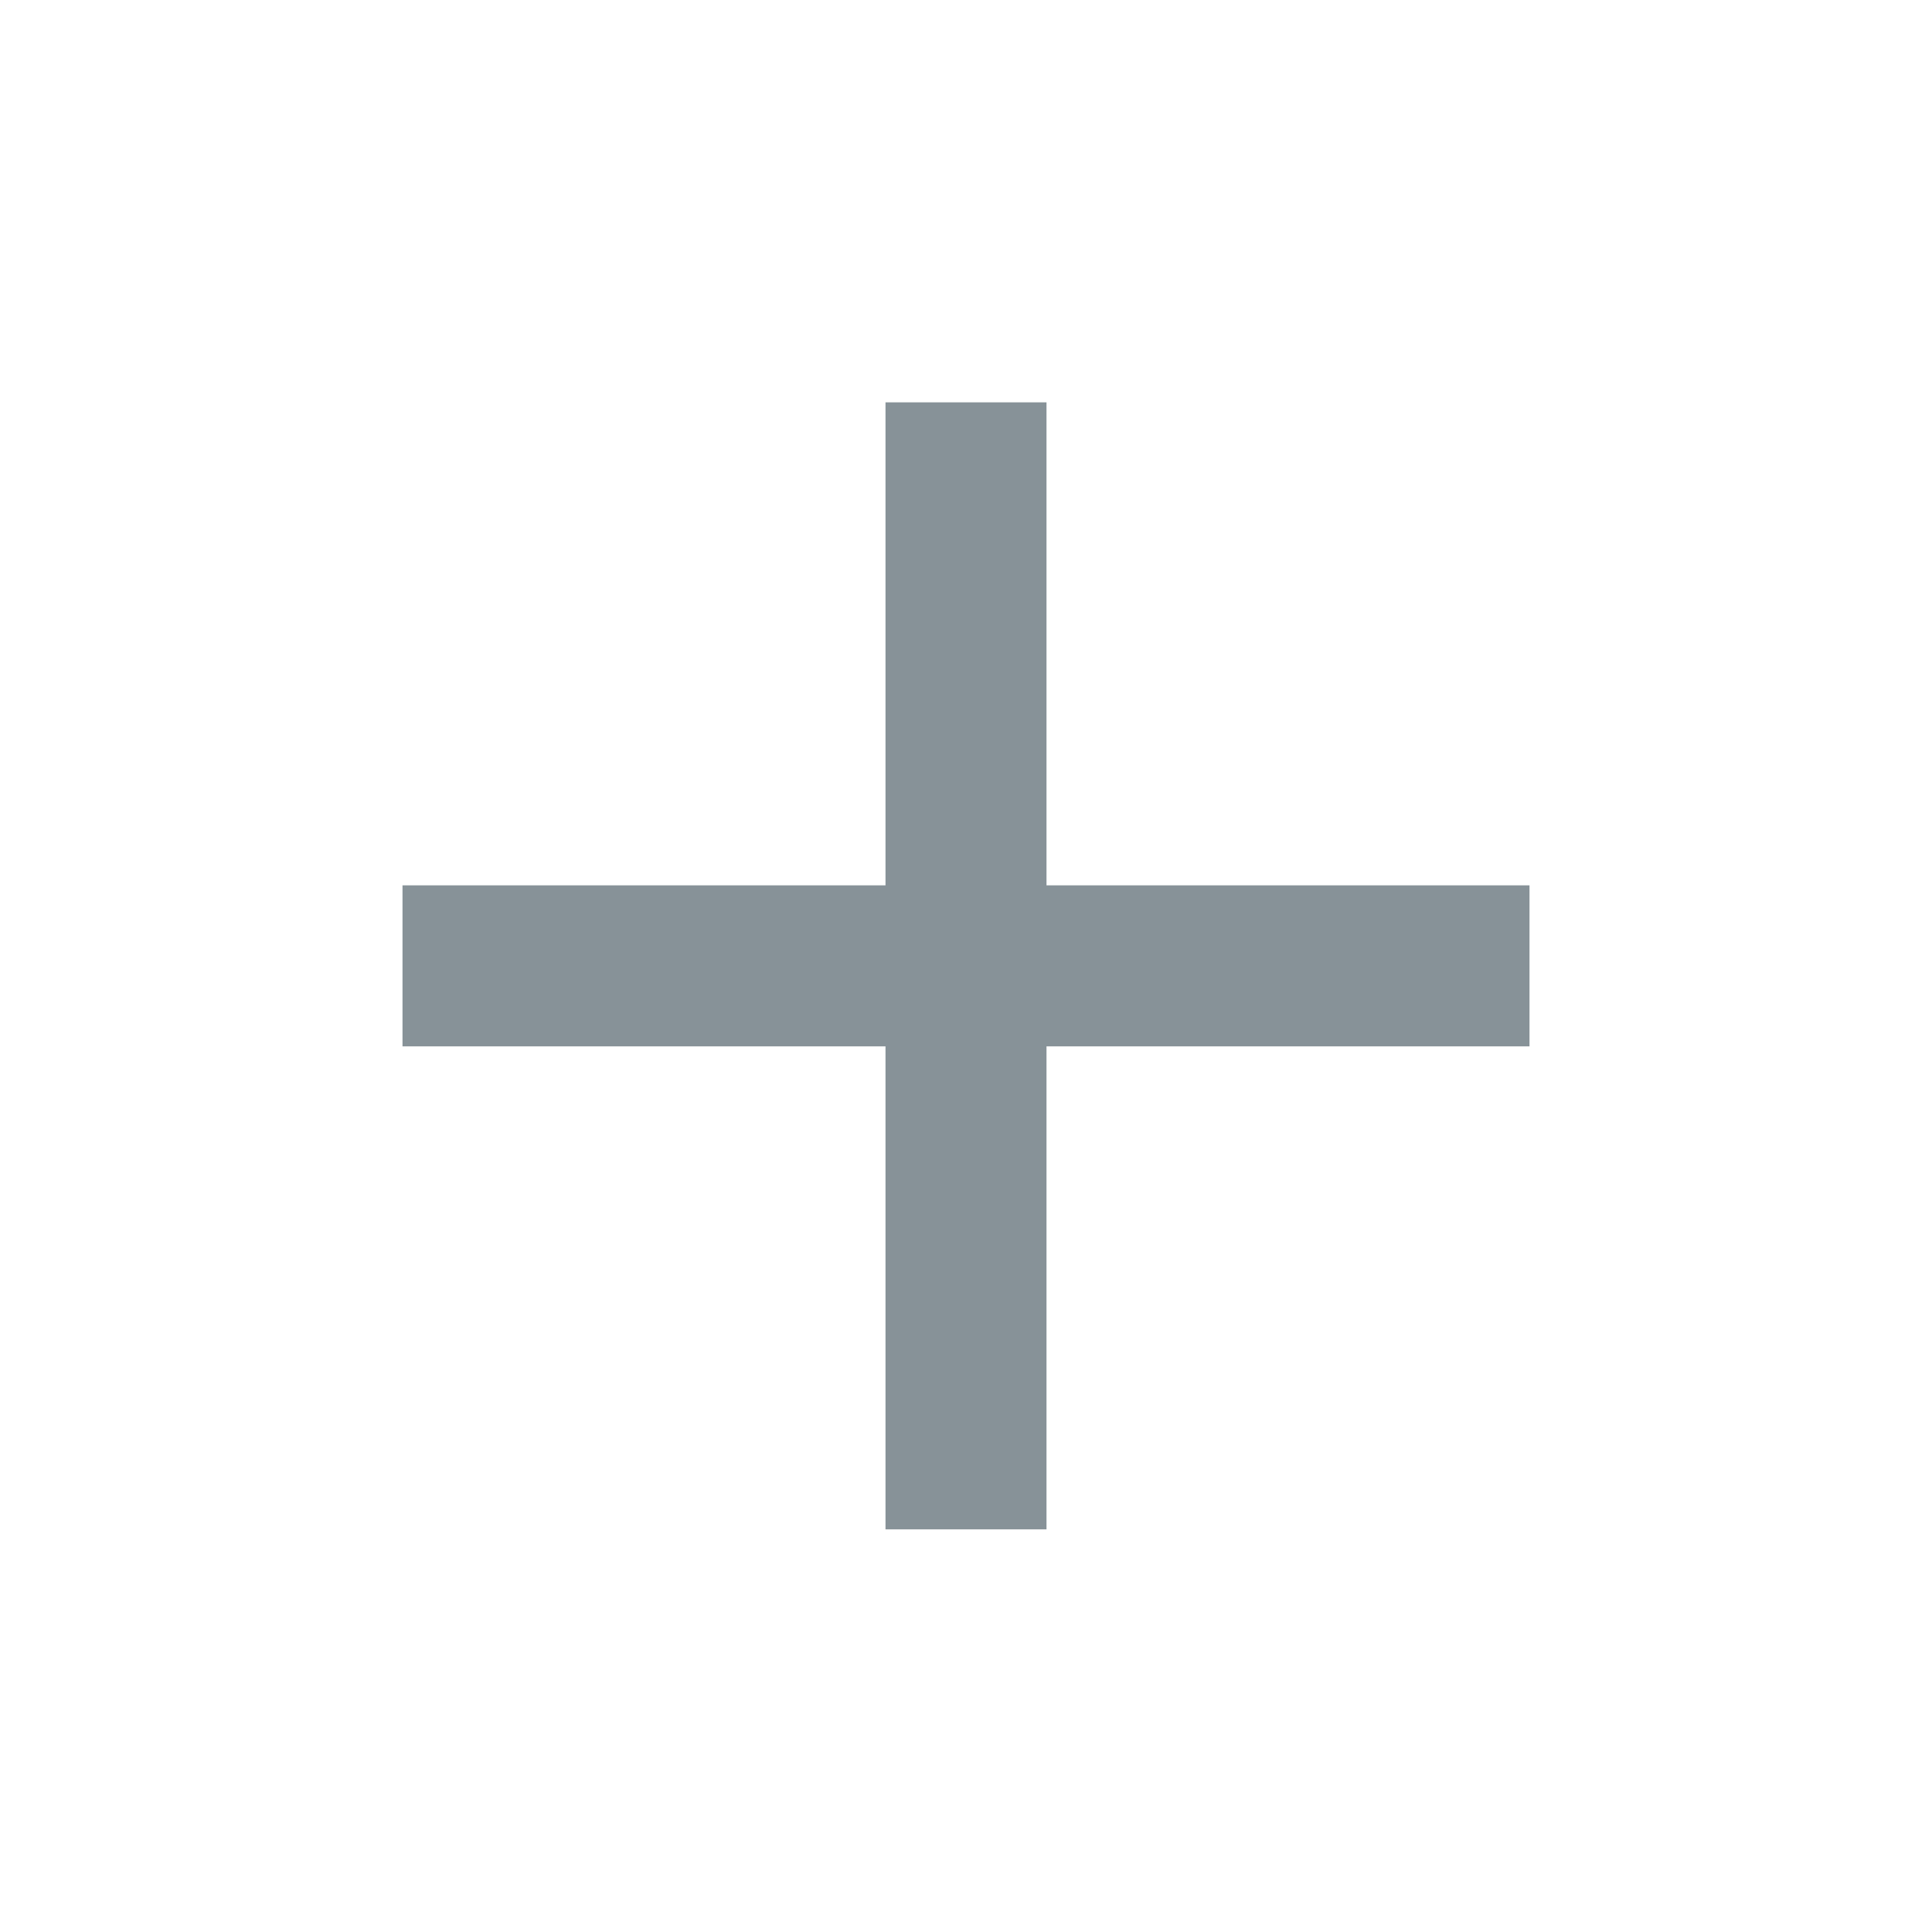
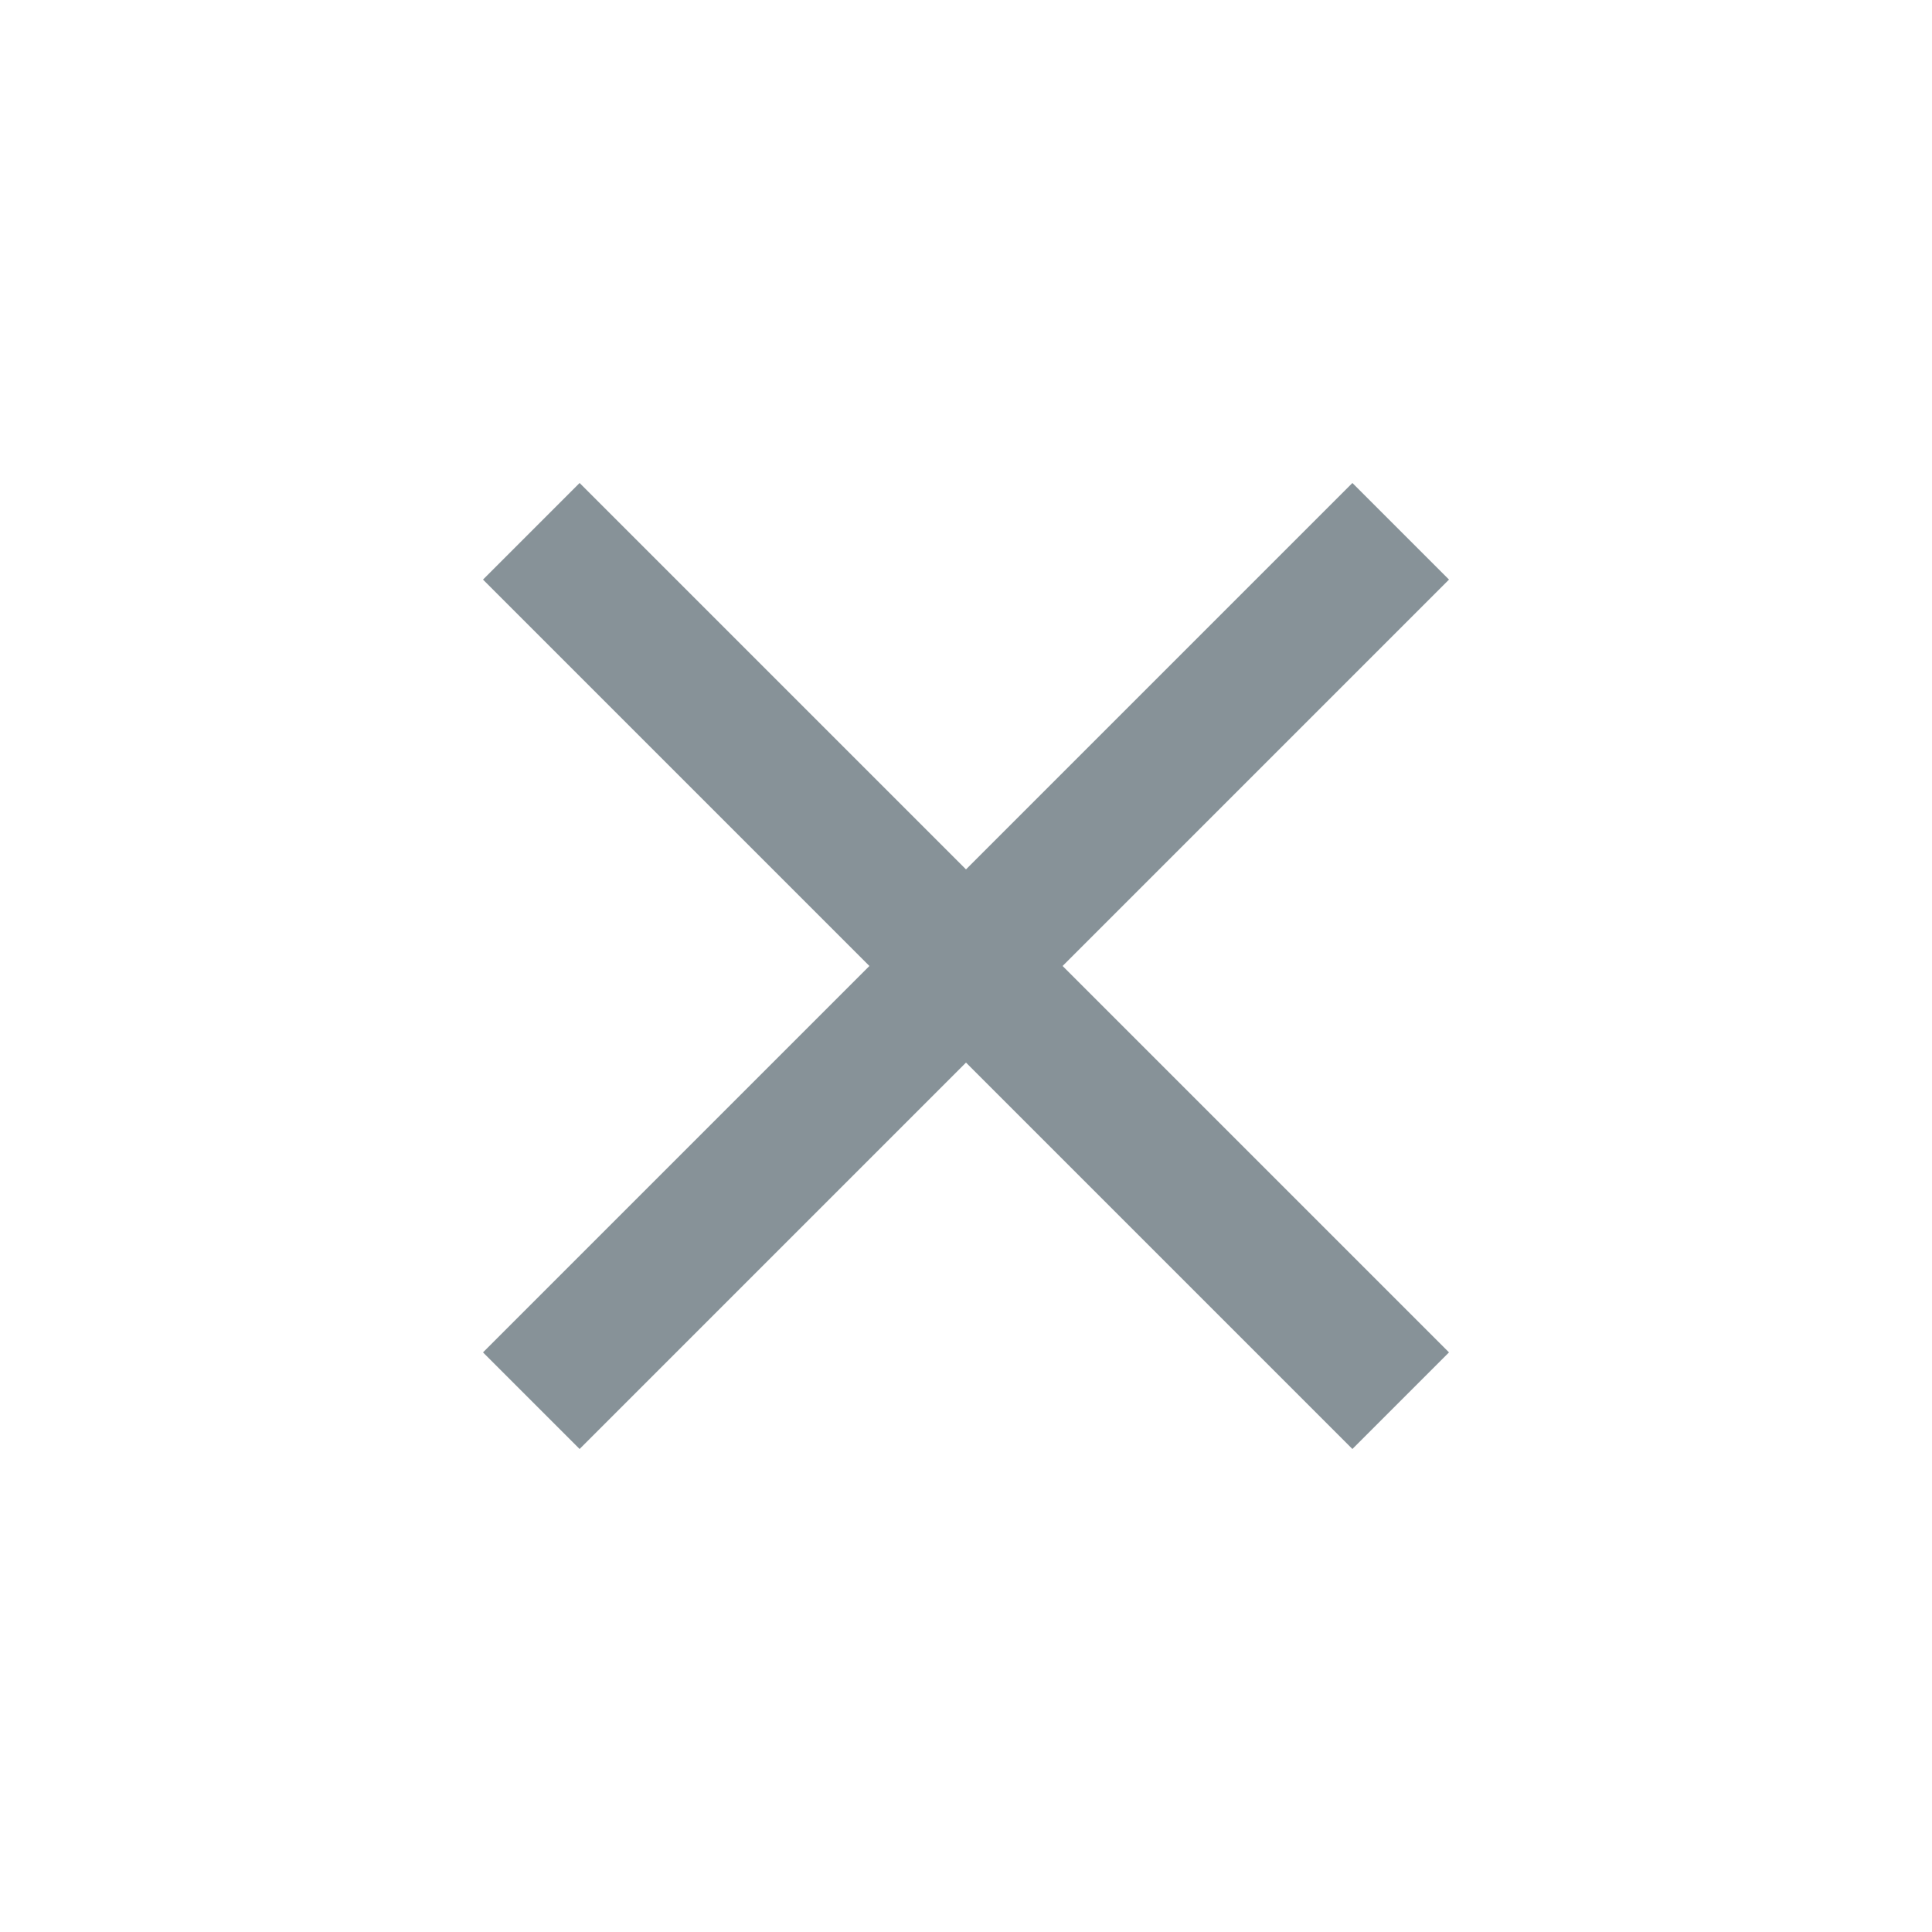
<svg xmlns="http://www.w3.org/2000/svg" width="12" height="12" viewBox="0 0 12 12" fill="none">
  <g id="Symbol">
-     <path id="Vector" d="M9.5 6.499H6.5V9.499H5.5V6.499H2.5V5.499H5.5V2.499H6.5V5.499H9.5V6.499Z" fill="#879298" />
+     <path id="Vector" d="M3.6 9L3 8.4L5.4 6L3 3.6L3.6 3L6 5.4L8.4 3L9 3.6L6.6 6L9 8.4L8.4 9L6 6.6L3.6 9Z" fill="#879298" />
  </g>
</svg>
